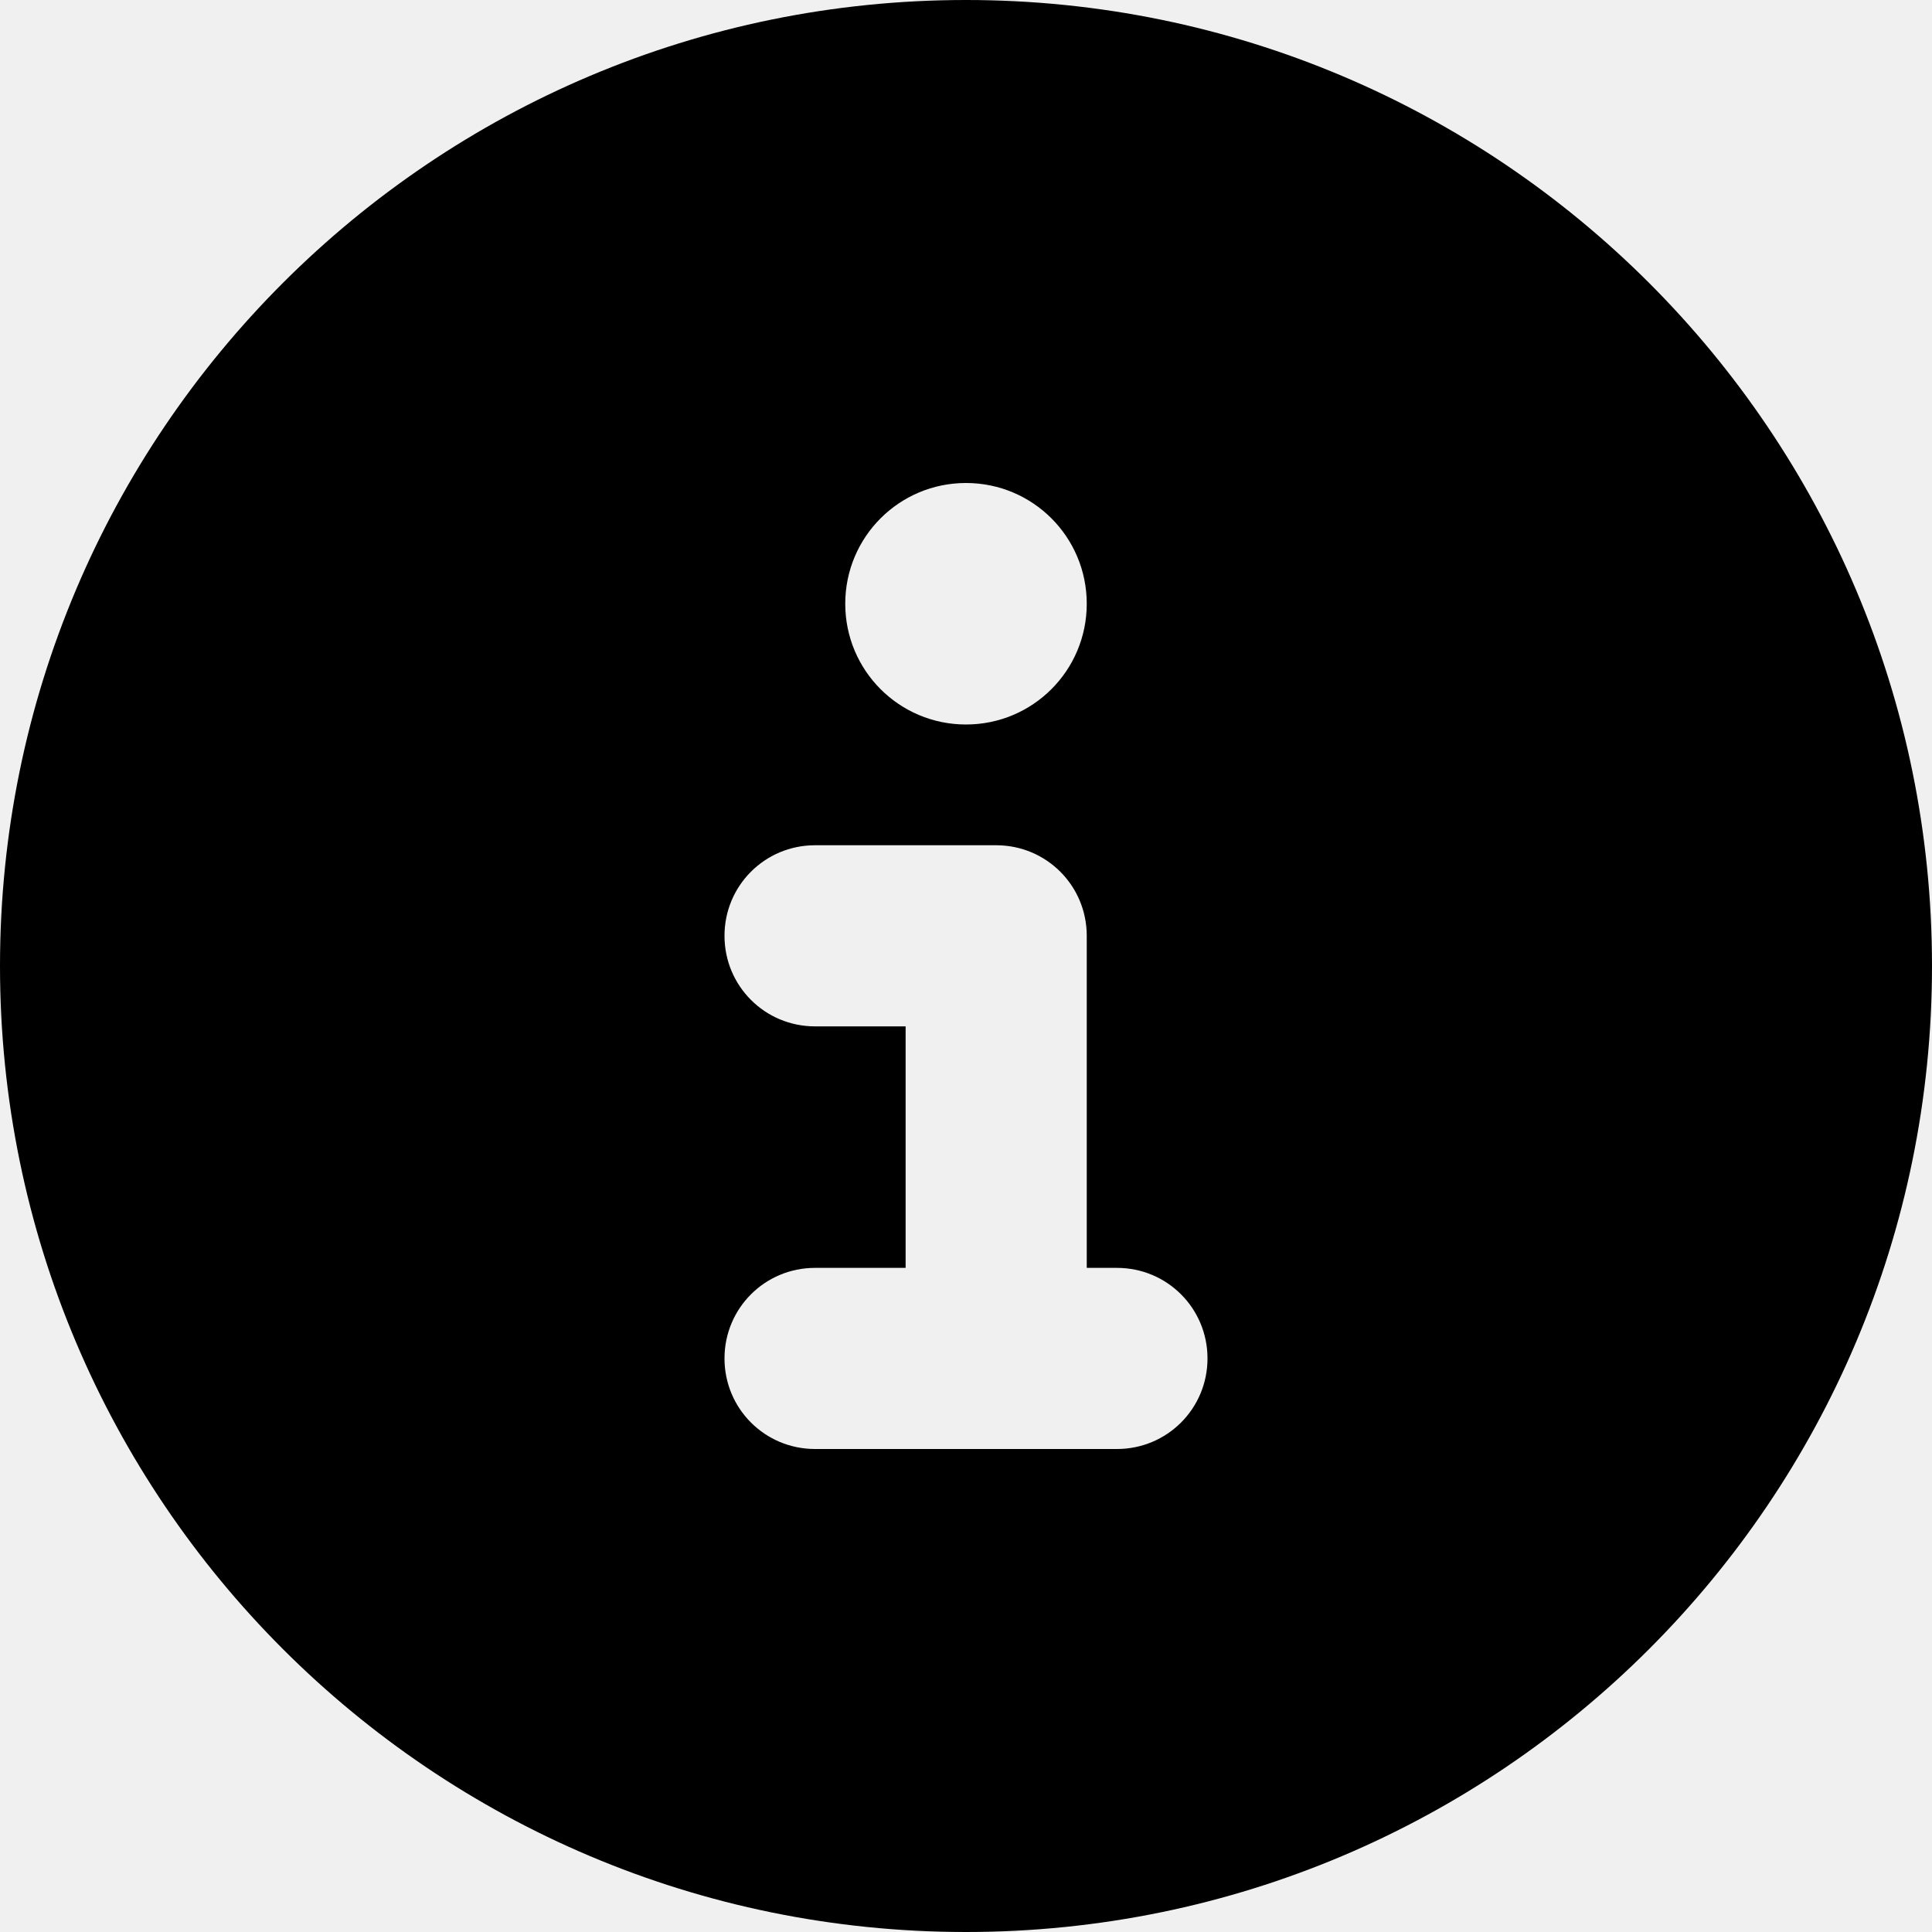
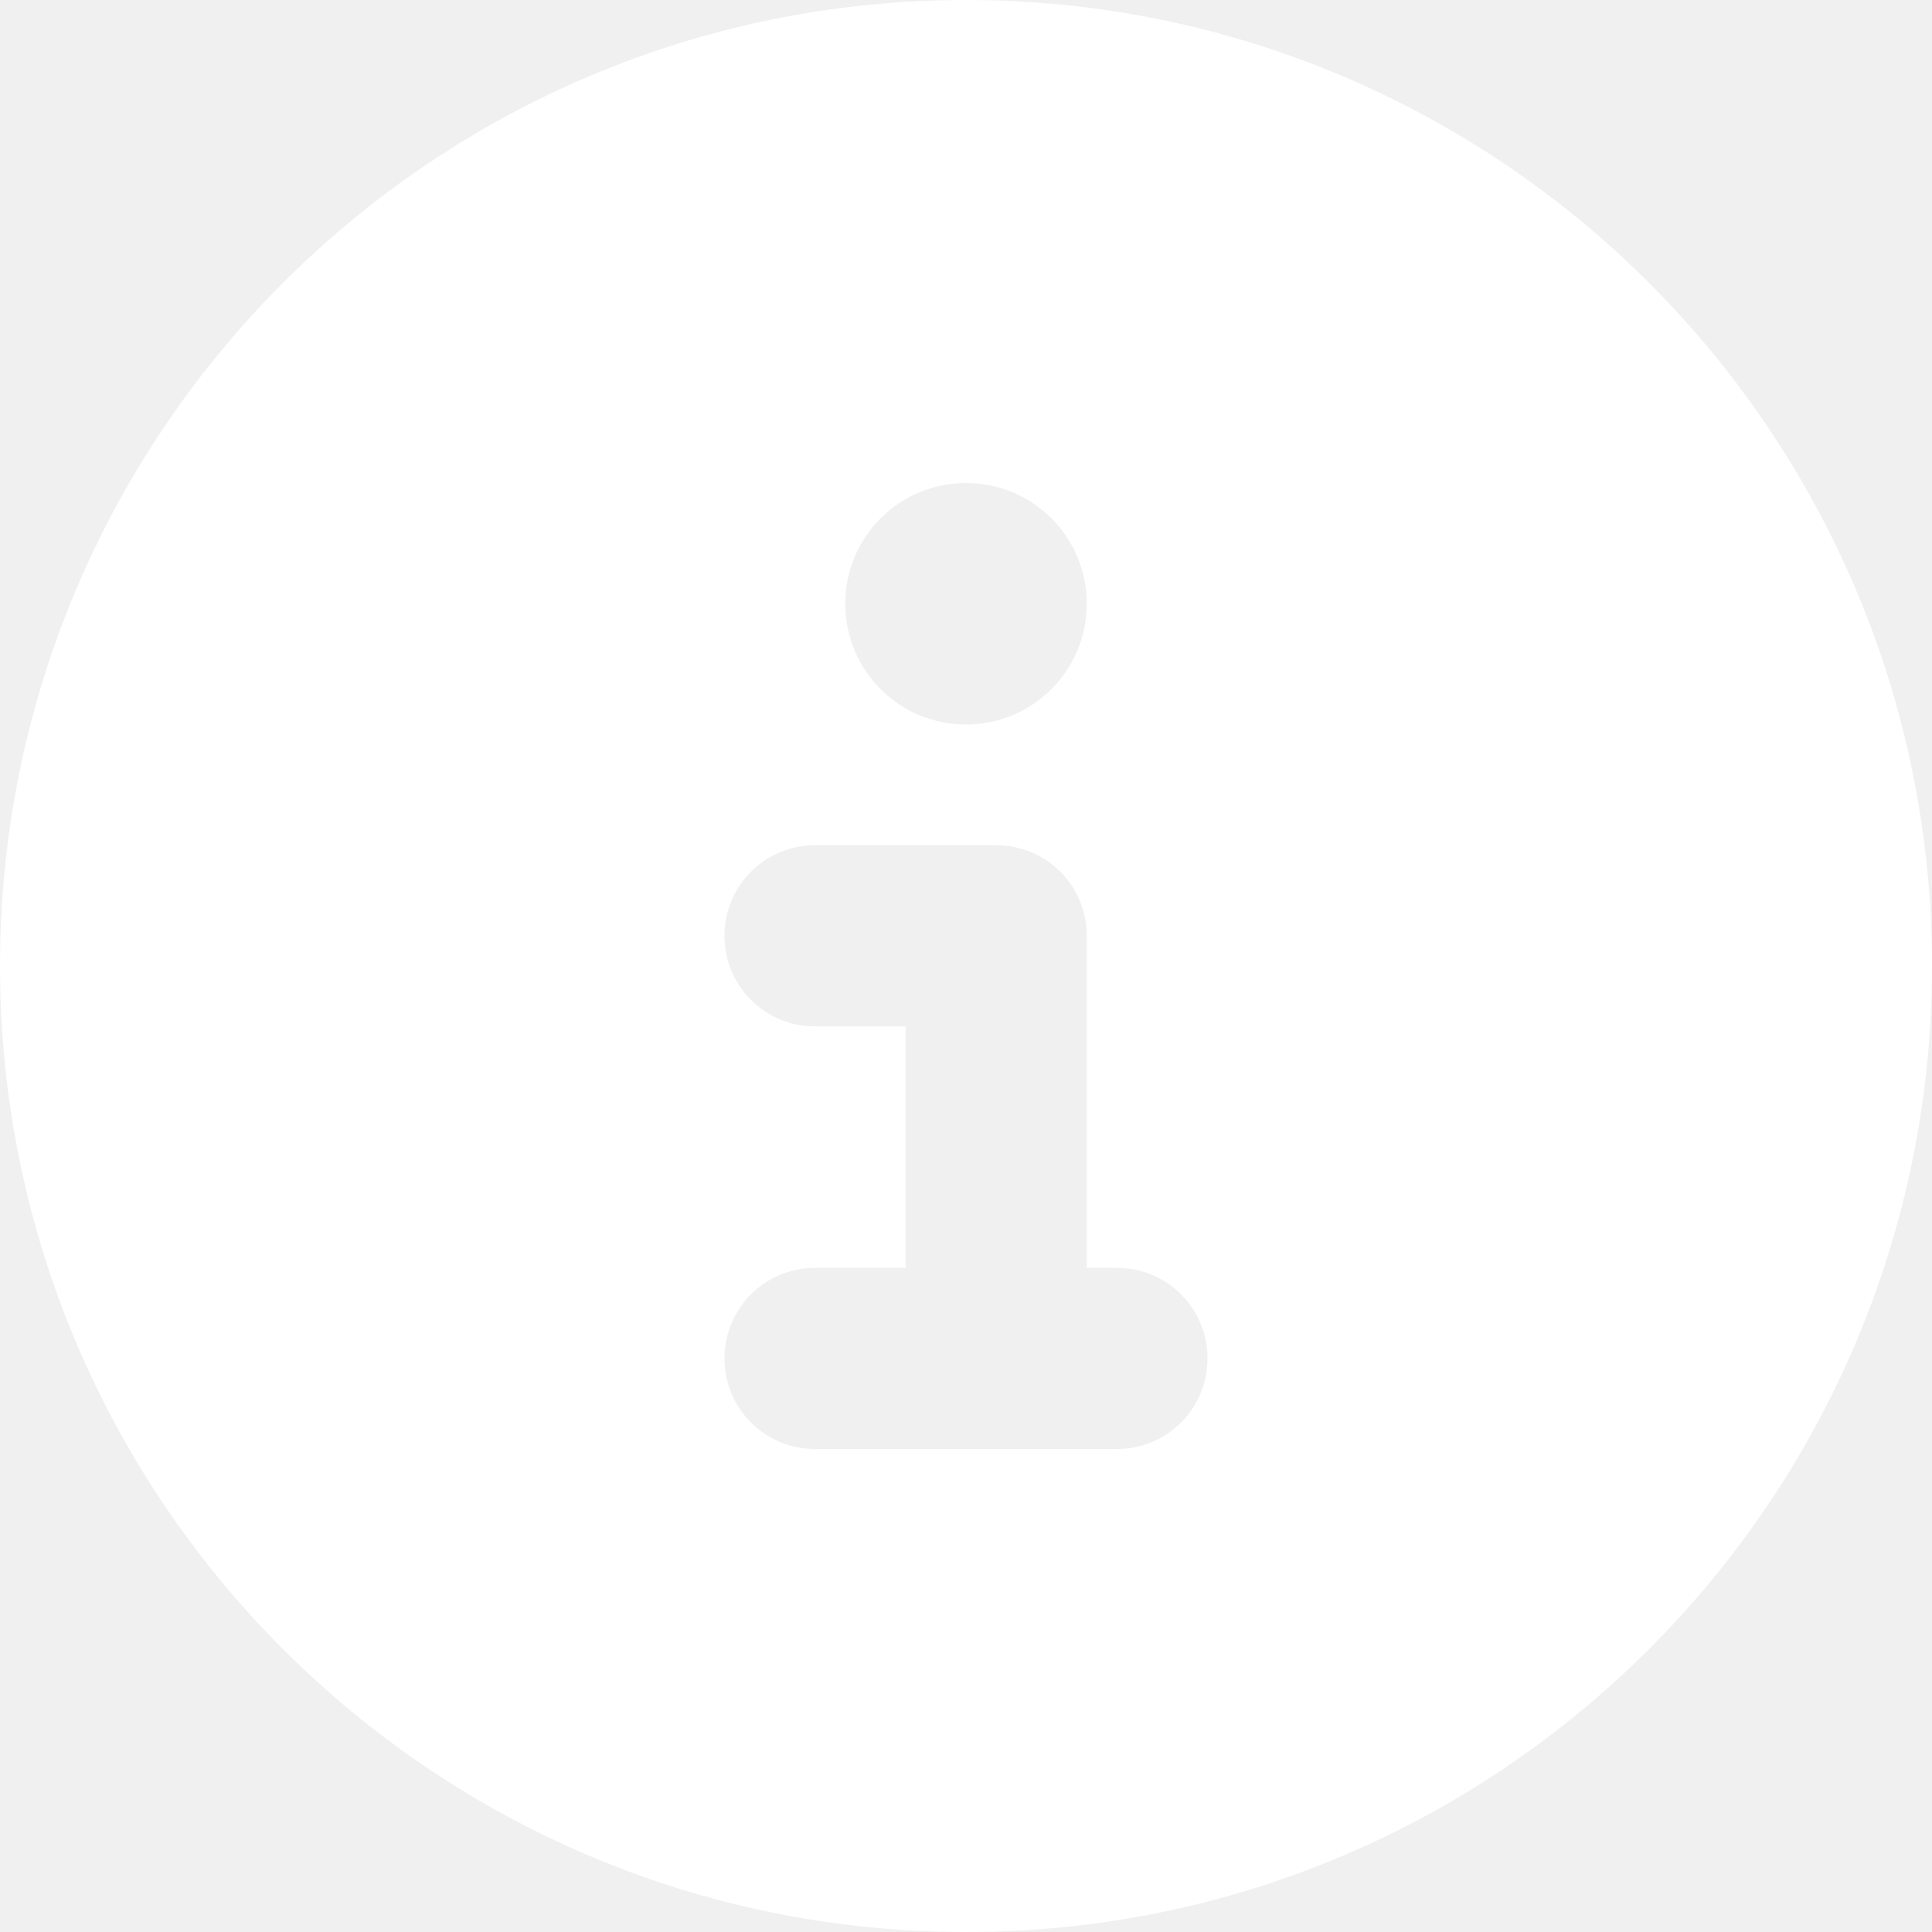
<svg xmlns="http://www.w3.org/2000/svg" viewBox="0 0 512 512">
-   <path d="M256 512c141.4 0 256-114.6 256-256S397.4 0 256 0S0 114.6 0 256S114.6 512 256 512zM216 336h24V272H216c-13.3 0-24-10.7-24-24s10.7-24 24-24h48c13.3 0 24 10.7 24 24v88h8c13.3 0 24 10.7 24 24s-10.7 24-24 24H216c-13.3 0-24-10.7-24-24s10.7-24 24-24zm40-144c-17.7 0-32-14.3-32-32s14.3-32 32-32s32 14.3 32 32s-14.3 32-32 32z" />
+   <path d="M256 512c141.4 0 256-114.6 256-256S397.4 0 256 0S0 114.6 0 256S114.6 512 256 512zM216 336h24V272H216c-13.3 0-24-10.7-24-24s10.7-24 24-24h48c13.3 0 24 10.7 24 24v88h8c13.3 0 24 10.7 24 24s-10.7 24-24 24H216c-13.3 0-24-10.7-24-24s10.7-24 24-24zm40-144c-17.7 0-32-14.3-32-32s14.3-32 32-32s32 14.3 32 32s-14.3 32-32 32z" fill="white" />
</svg>
